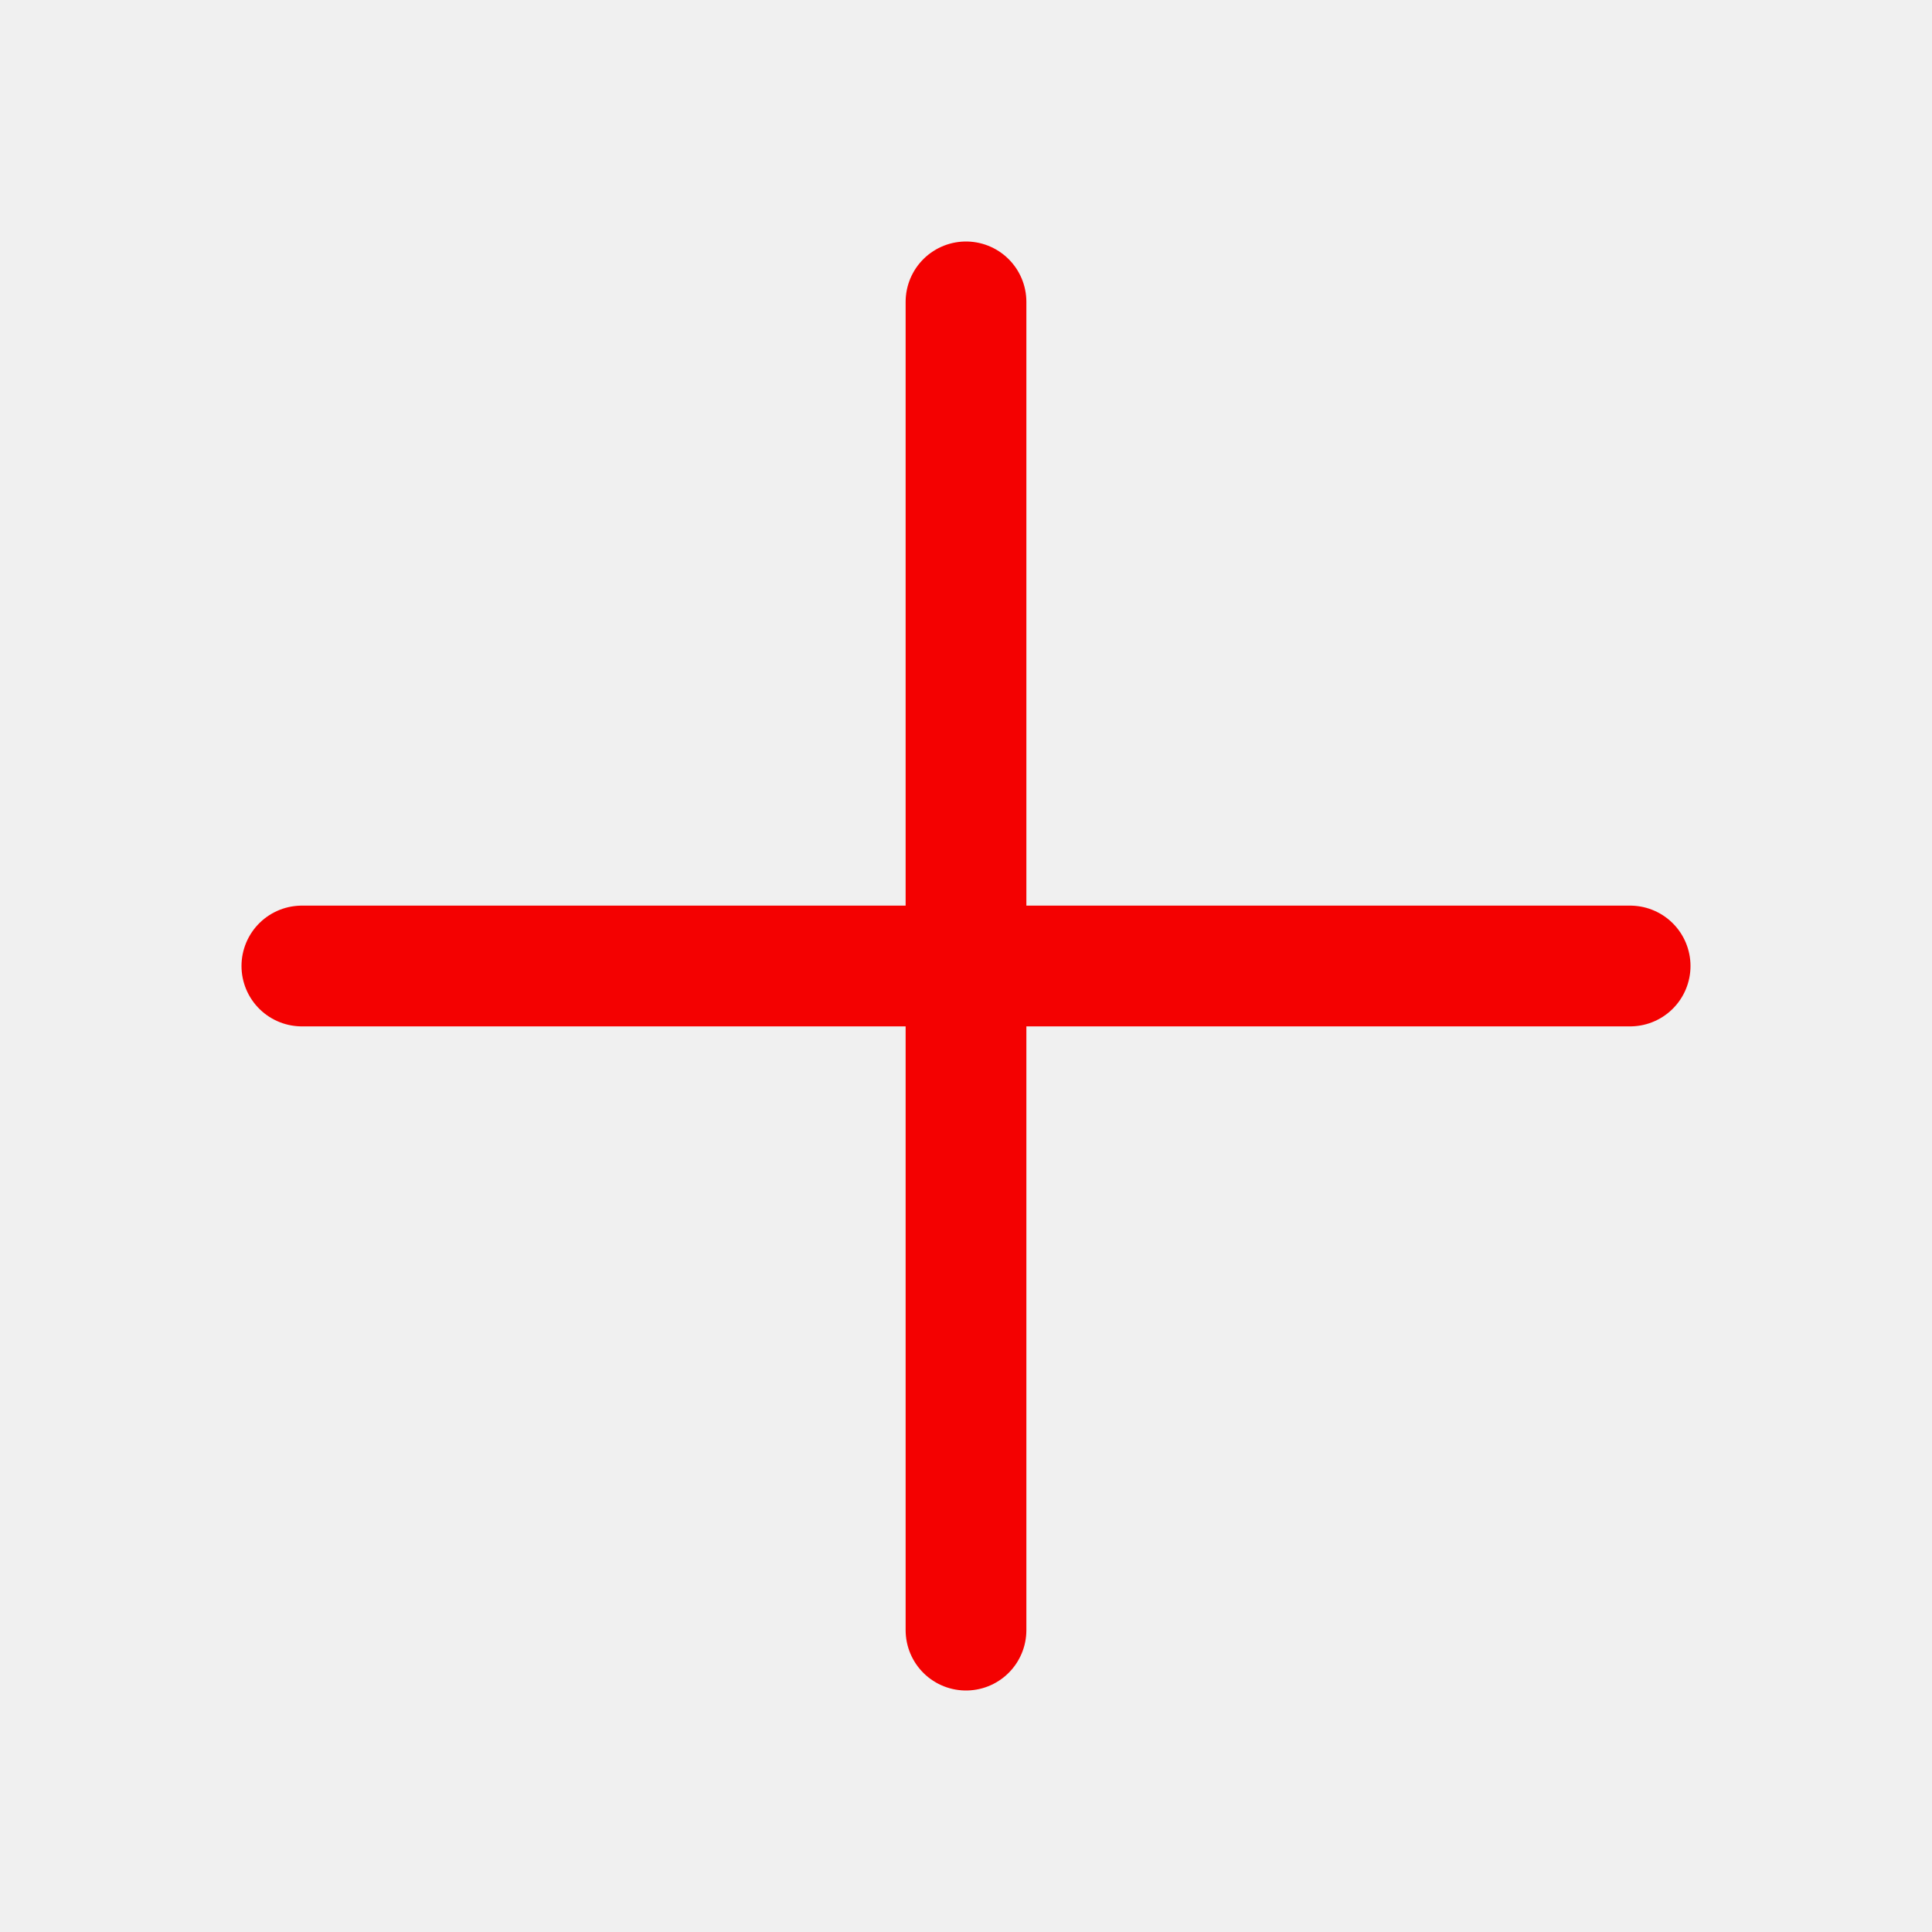
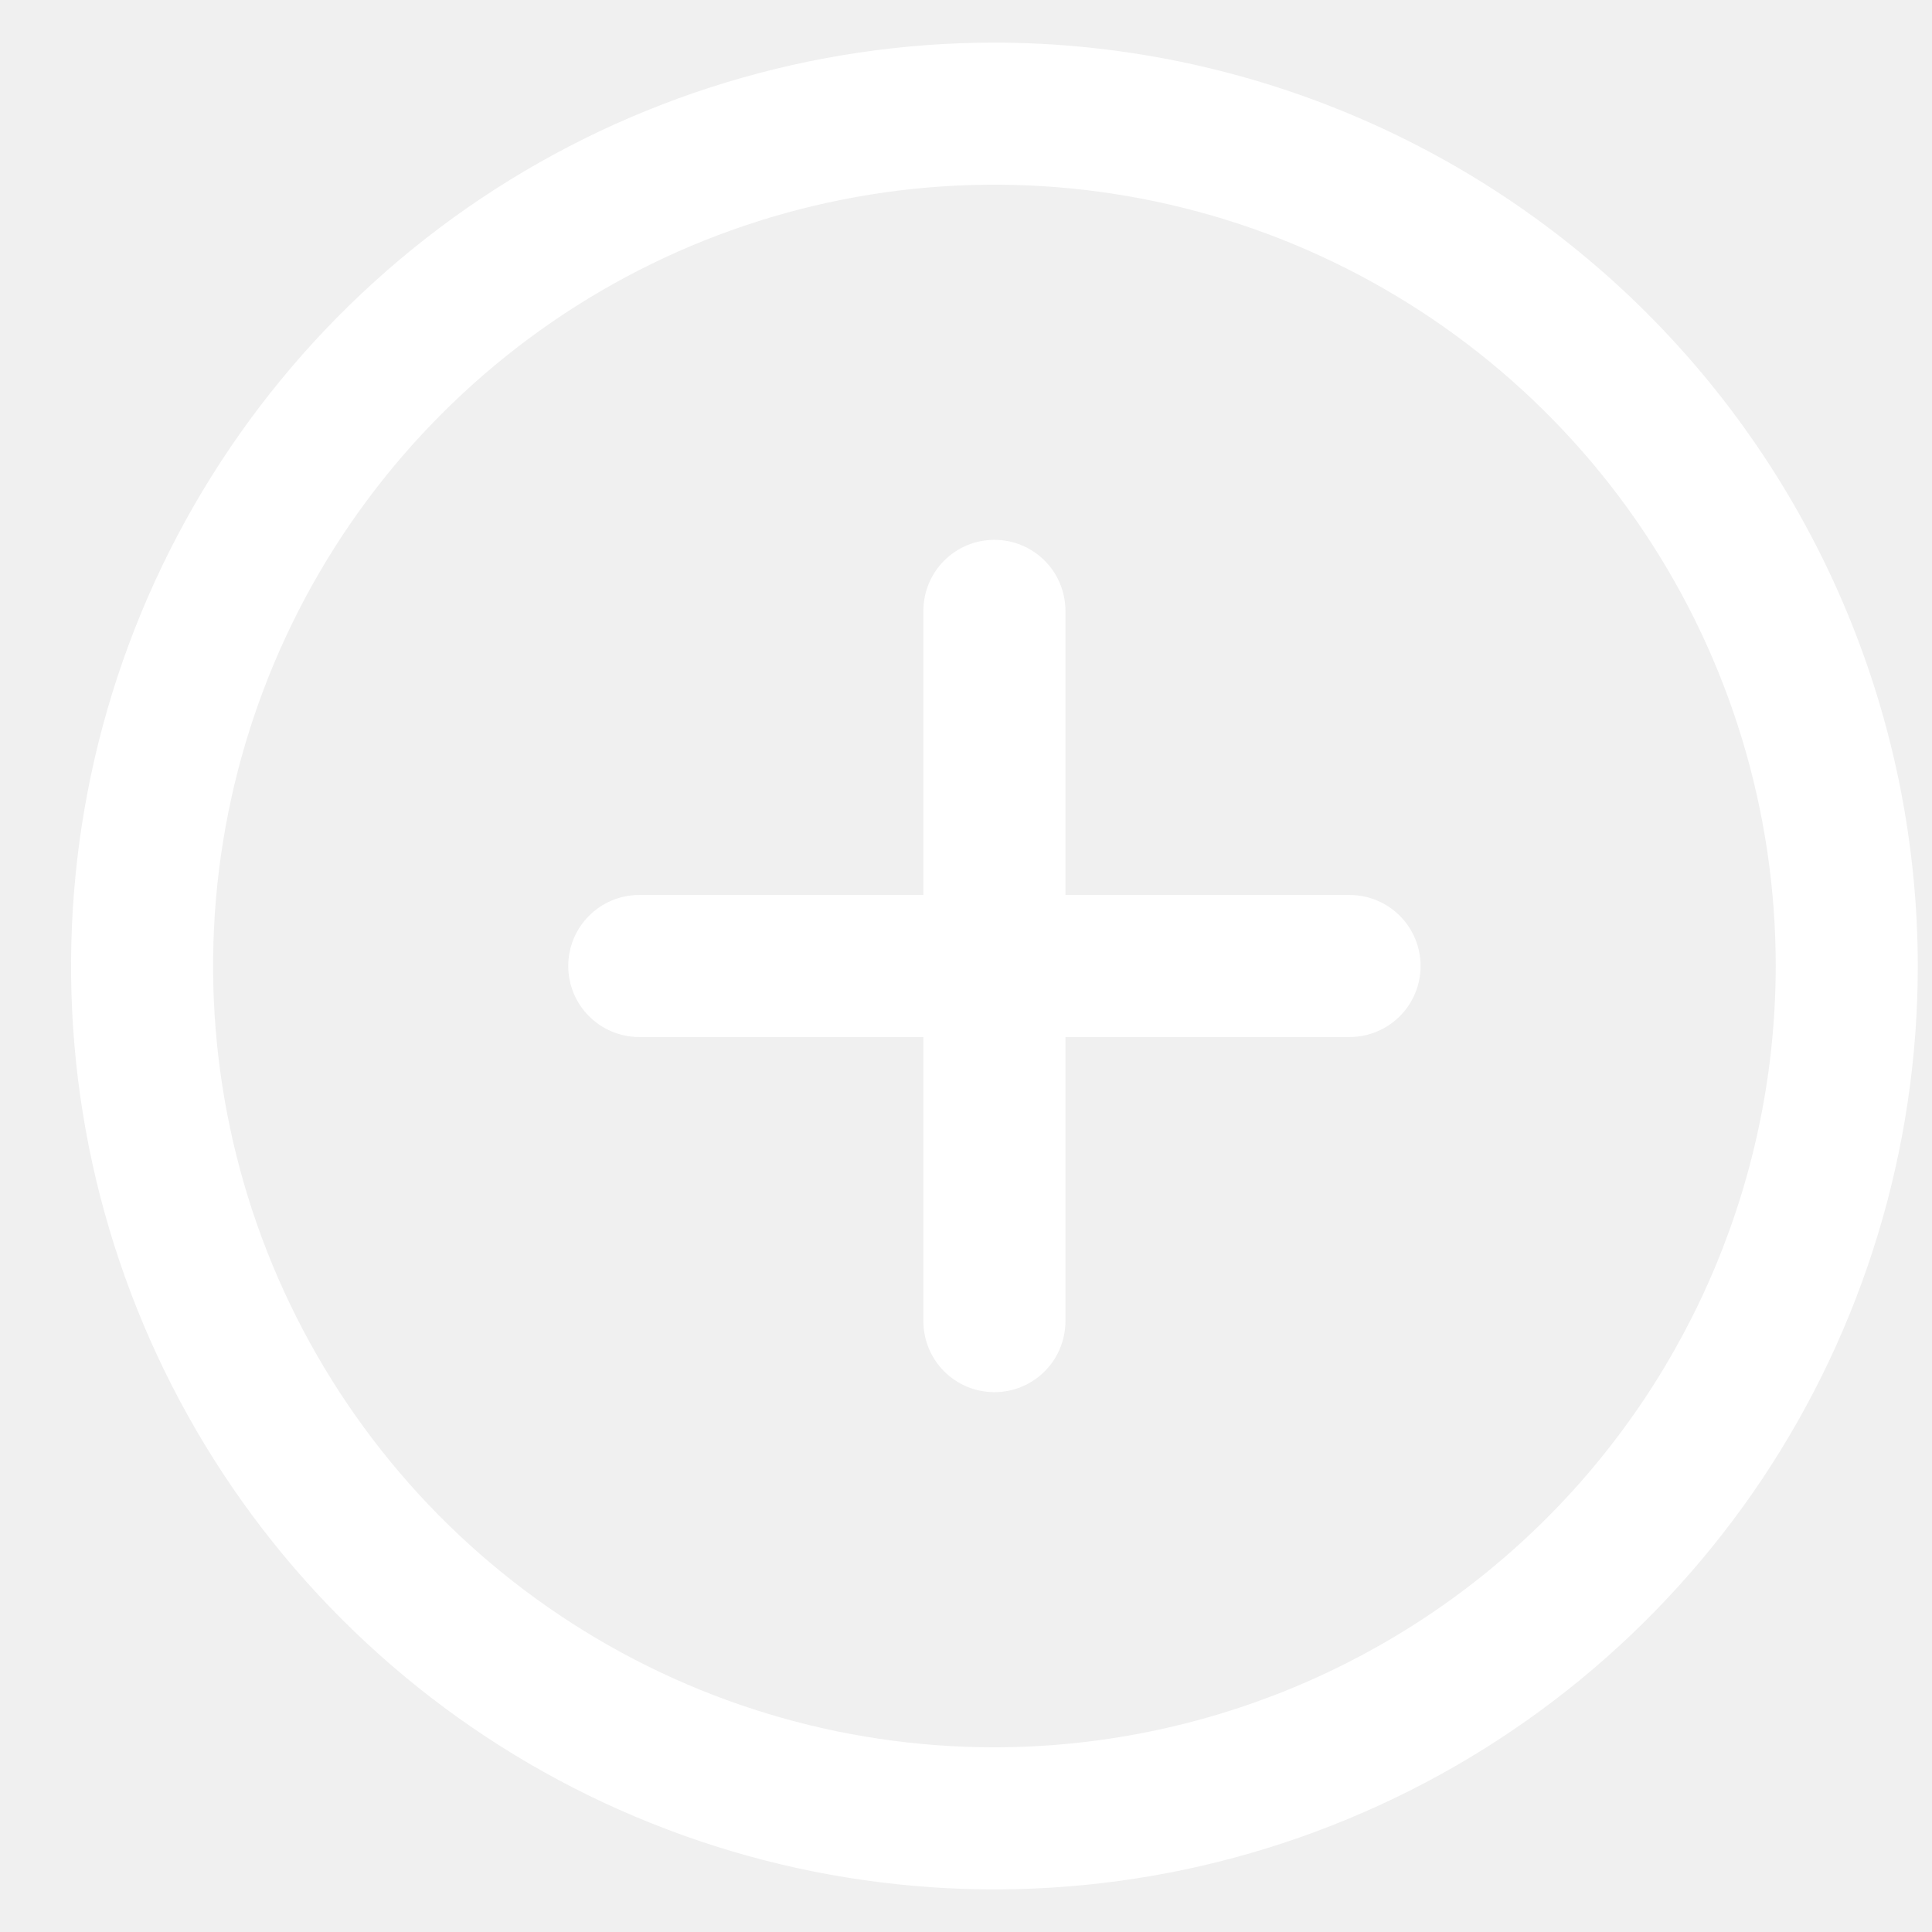
- <svg xmlns="http://www.w3.org/2000/svg" width="192" height="192" fill="#f40101" viewBox="0 0 256 256">
-   <rect width="256" height="256" fill="none" />
-   <line x1="40" y1="128" x2="216" y2="128" fill="none" stroke="#f40101" stroke-linecap="round" stroke-linejoin="round" stroke-width="16" />
-   <line x1="128" y1="40" x2="128" y2="216" fill="none" stroke="#f40101" stroke-linecap="round" stroke-linejoin="round" stroke-width="16" />
+ <svg xmlns="http://www.w3.org/2000/svg" width="17" height="17" viewBox="0 0 17 17" fill="none">
+   <path d="M8.75 0.375C7.143 0.375 5.572 0.852 4.236 1.744C2.9 2.637 1.858 3.906 1.243 5.391C0.629 6.875 0.468 8.509 0.781 10.085C1.095 11.661 1.868 13.109 3.005 14.245C4.141 15.382 5.589 16.155 7.165 16.469C8.741 16.782 10.375 16.622 11.859 16.006C13.344 15.392 14.613 14.35 15.506 13.014C16.398 11.678 16.875 10.107 16.875 8.5C16.873 6.346 16.016 4.281 14.493 2.757C12.97 1.234 10.904 0.377 8.75 0.375ZM8.75 15.375C7.39 15.375 6.061 14.972 4.93 14.216C3.8 13.461 2.919 12.387 2.398 11.131C1.878 9.875 1.742 8.492 2.007 7.159C2.272 5.825 2.927 4.6 3.889 3.639C4.85 2.677 6.075 2.022 7.409 1.757C8.742 1.492 10.125 1.628 11.381 2.148C12.637 2.669 13.711 3.55 14.466 4.68C15.222 5.811 15.625 7.14 15.625 8.5C15.623 10.323 14.898 12.07 13.609 13.359C12.32 14.648 10.573 15.373 8.75 15.375ZM12.5 8.5C12.5 8.666 12.434 8.825 12.317 8.942C12.2 9.059 12.041 9.125 11.875 9.125H9.375V11.625C9.375 11.791 9.309 11.95 9.192 12.067C9.075 12.184 8.916 12.25 8.75 12.25C8.584 12.25 8.425 12.184 8.308 12.067C8.191 11.95 8.125 11.791 8.125 11.625V9.125H5.625C5.459 9.125 5.3 9.059 5.183 8.942C5.066 8.825 5 8.666 5 8.5C5 8.334 5.066 8.175 5.183 8.058C5.3 7.941 5.459 7.875 5.625 7.875H8.125V5.375C8.125 5.209 8.191 5.05 8.308 4.933C8.425 4.816 8.584 4.75 8.75 4.75C8.916 4.75 9.075 4.816 9.192 4.933C9.309 5.05 9.375 5.209 9.375 5.375V7.875H11.875C12.041 7.875 12.2 7.941 12.317 8.058C12.434 8.175 12.5 8.334 12.5 8.5Z" fill="#FFFFFF" />
</svg>
